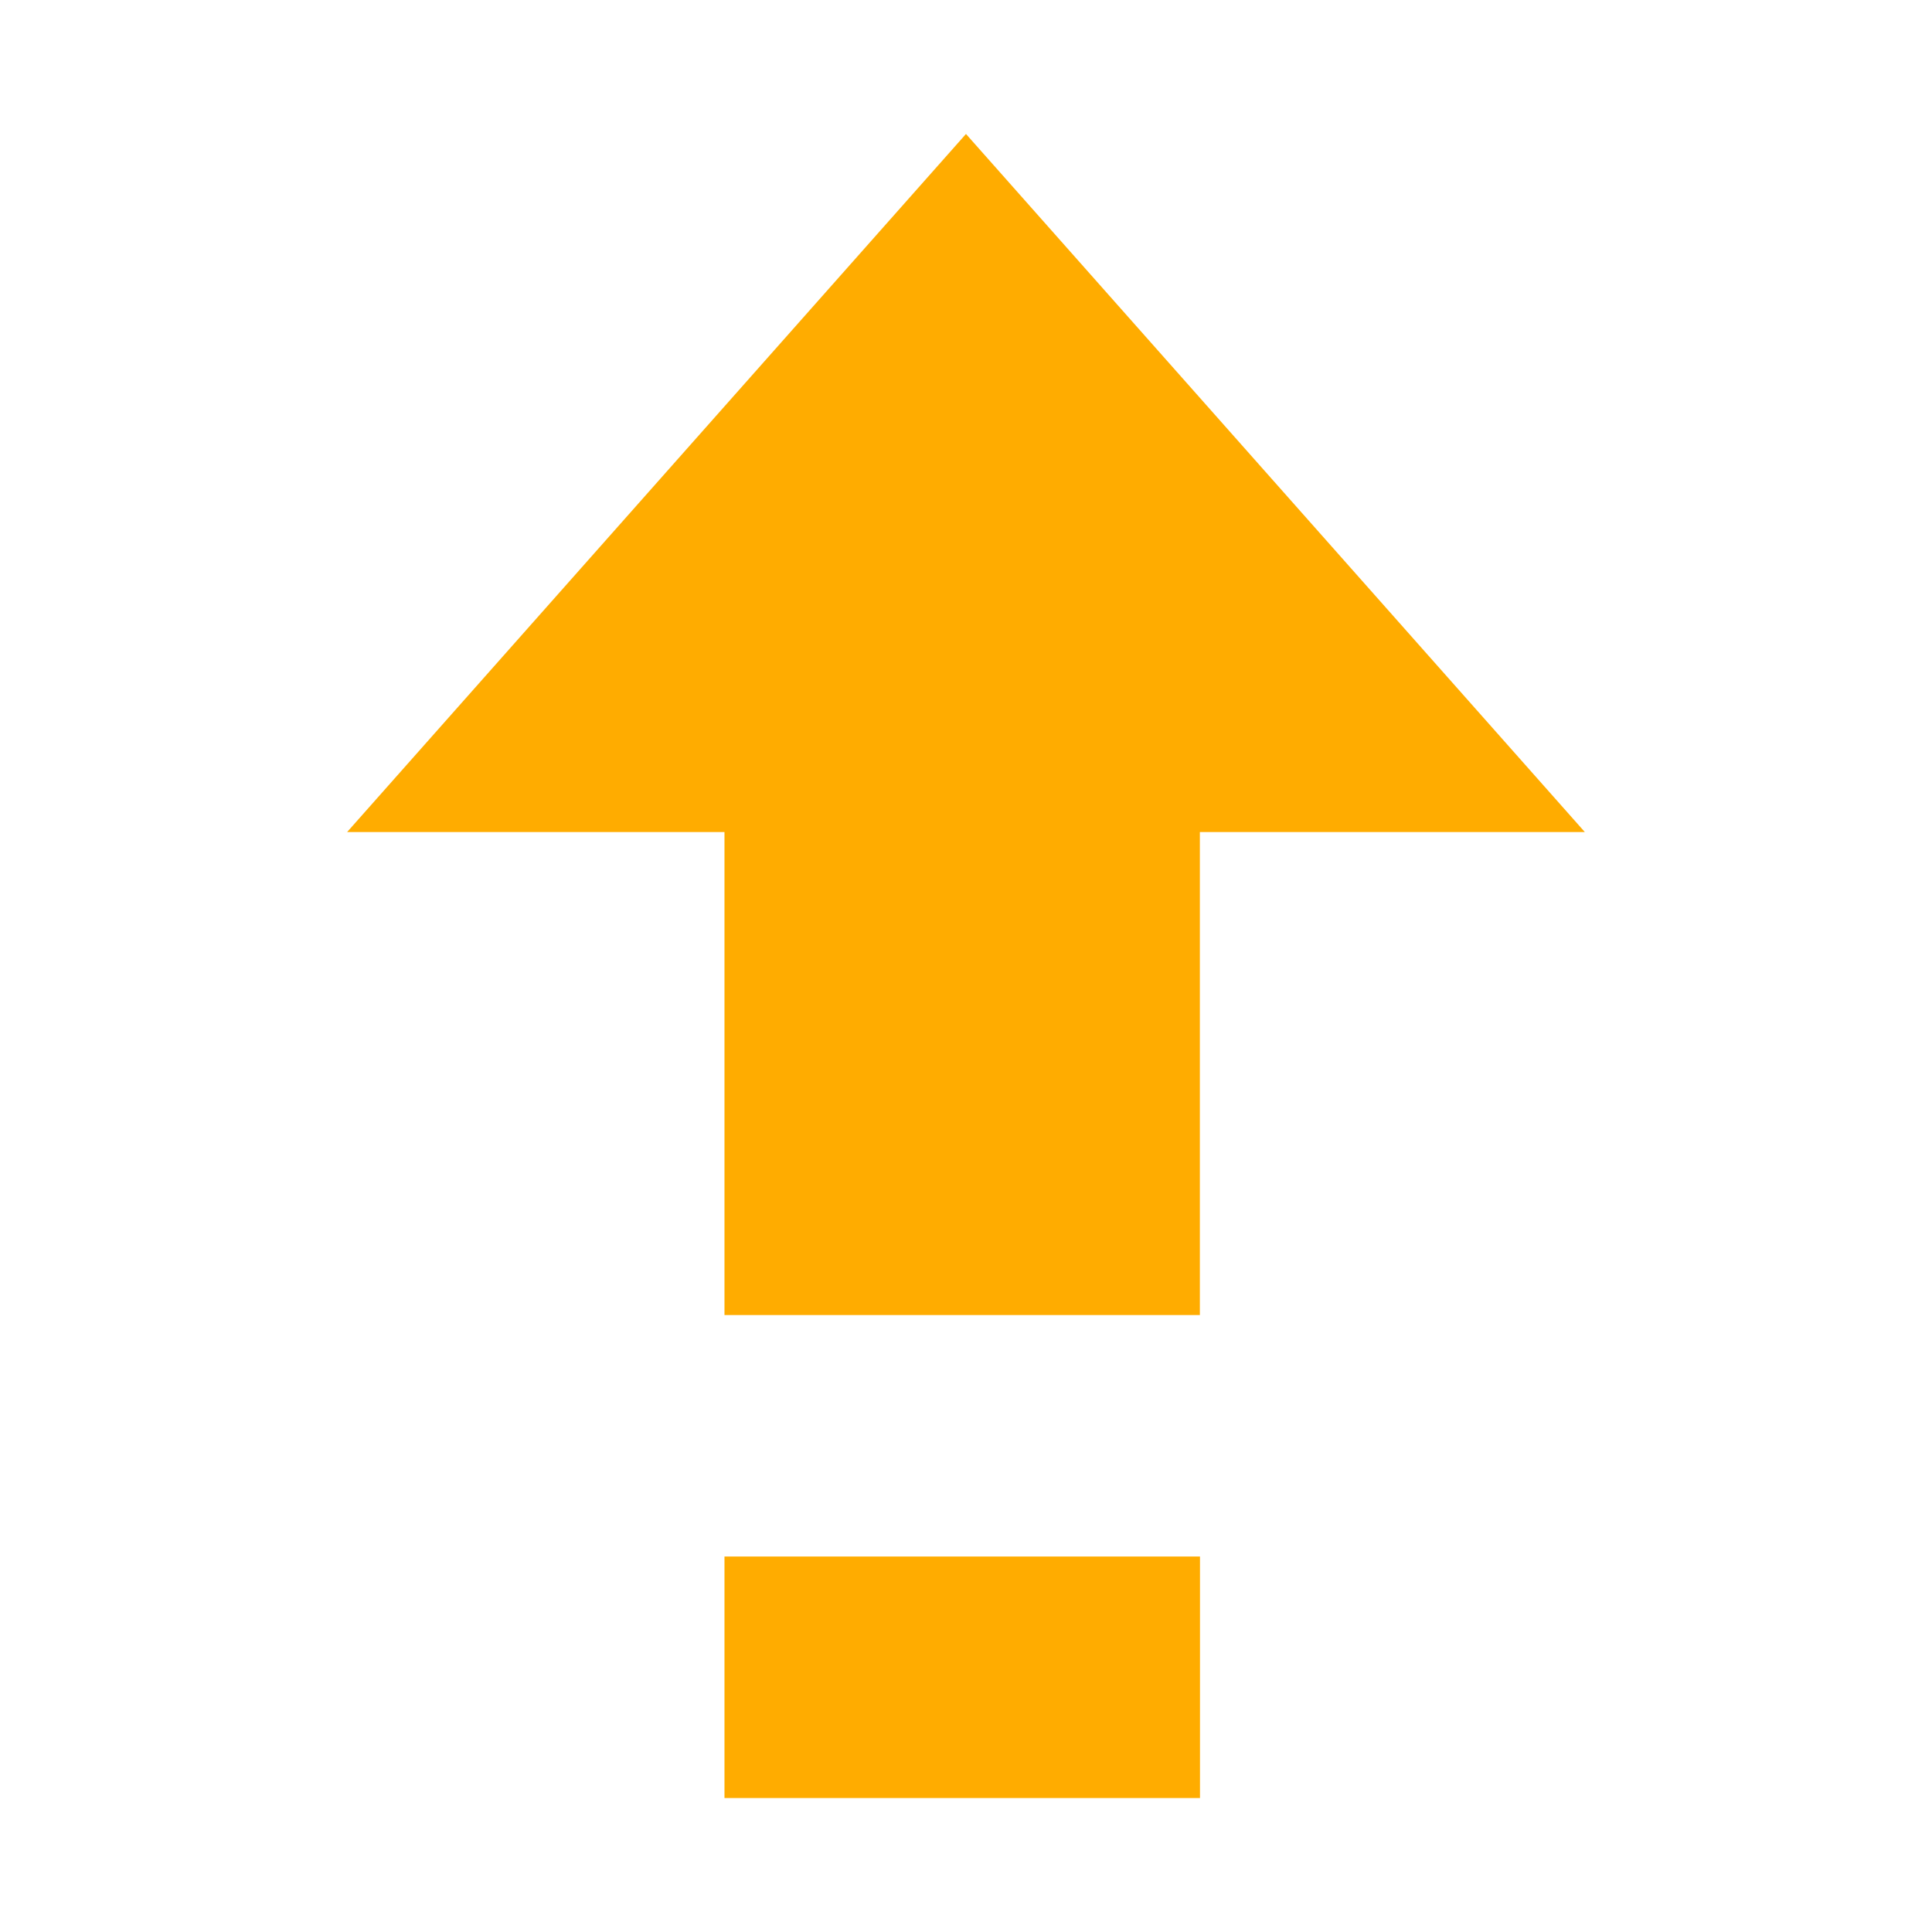
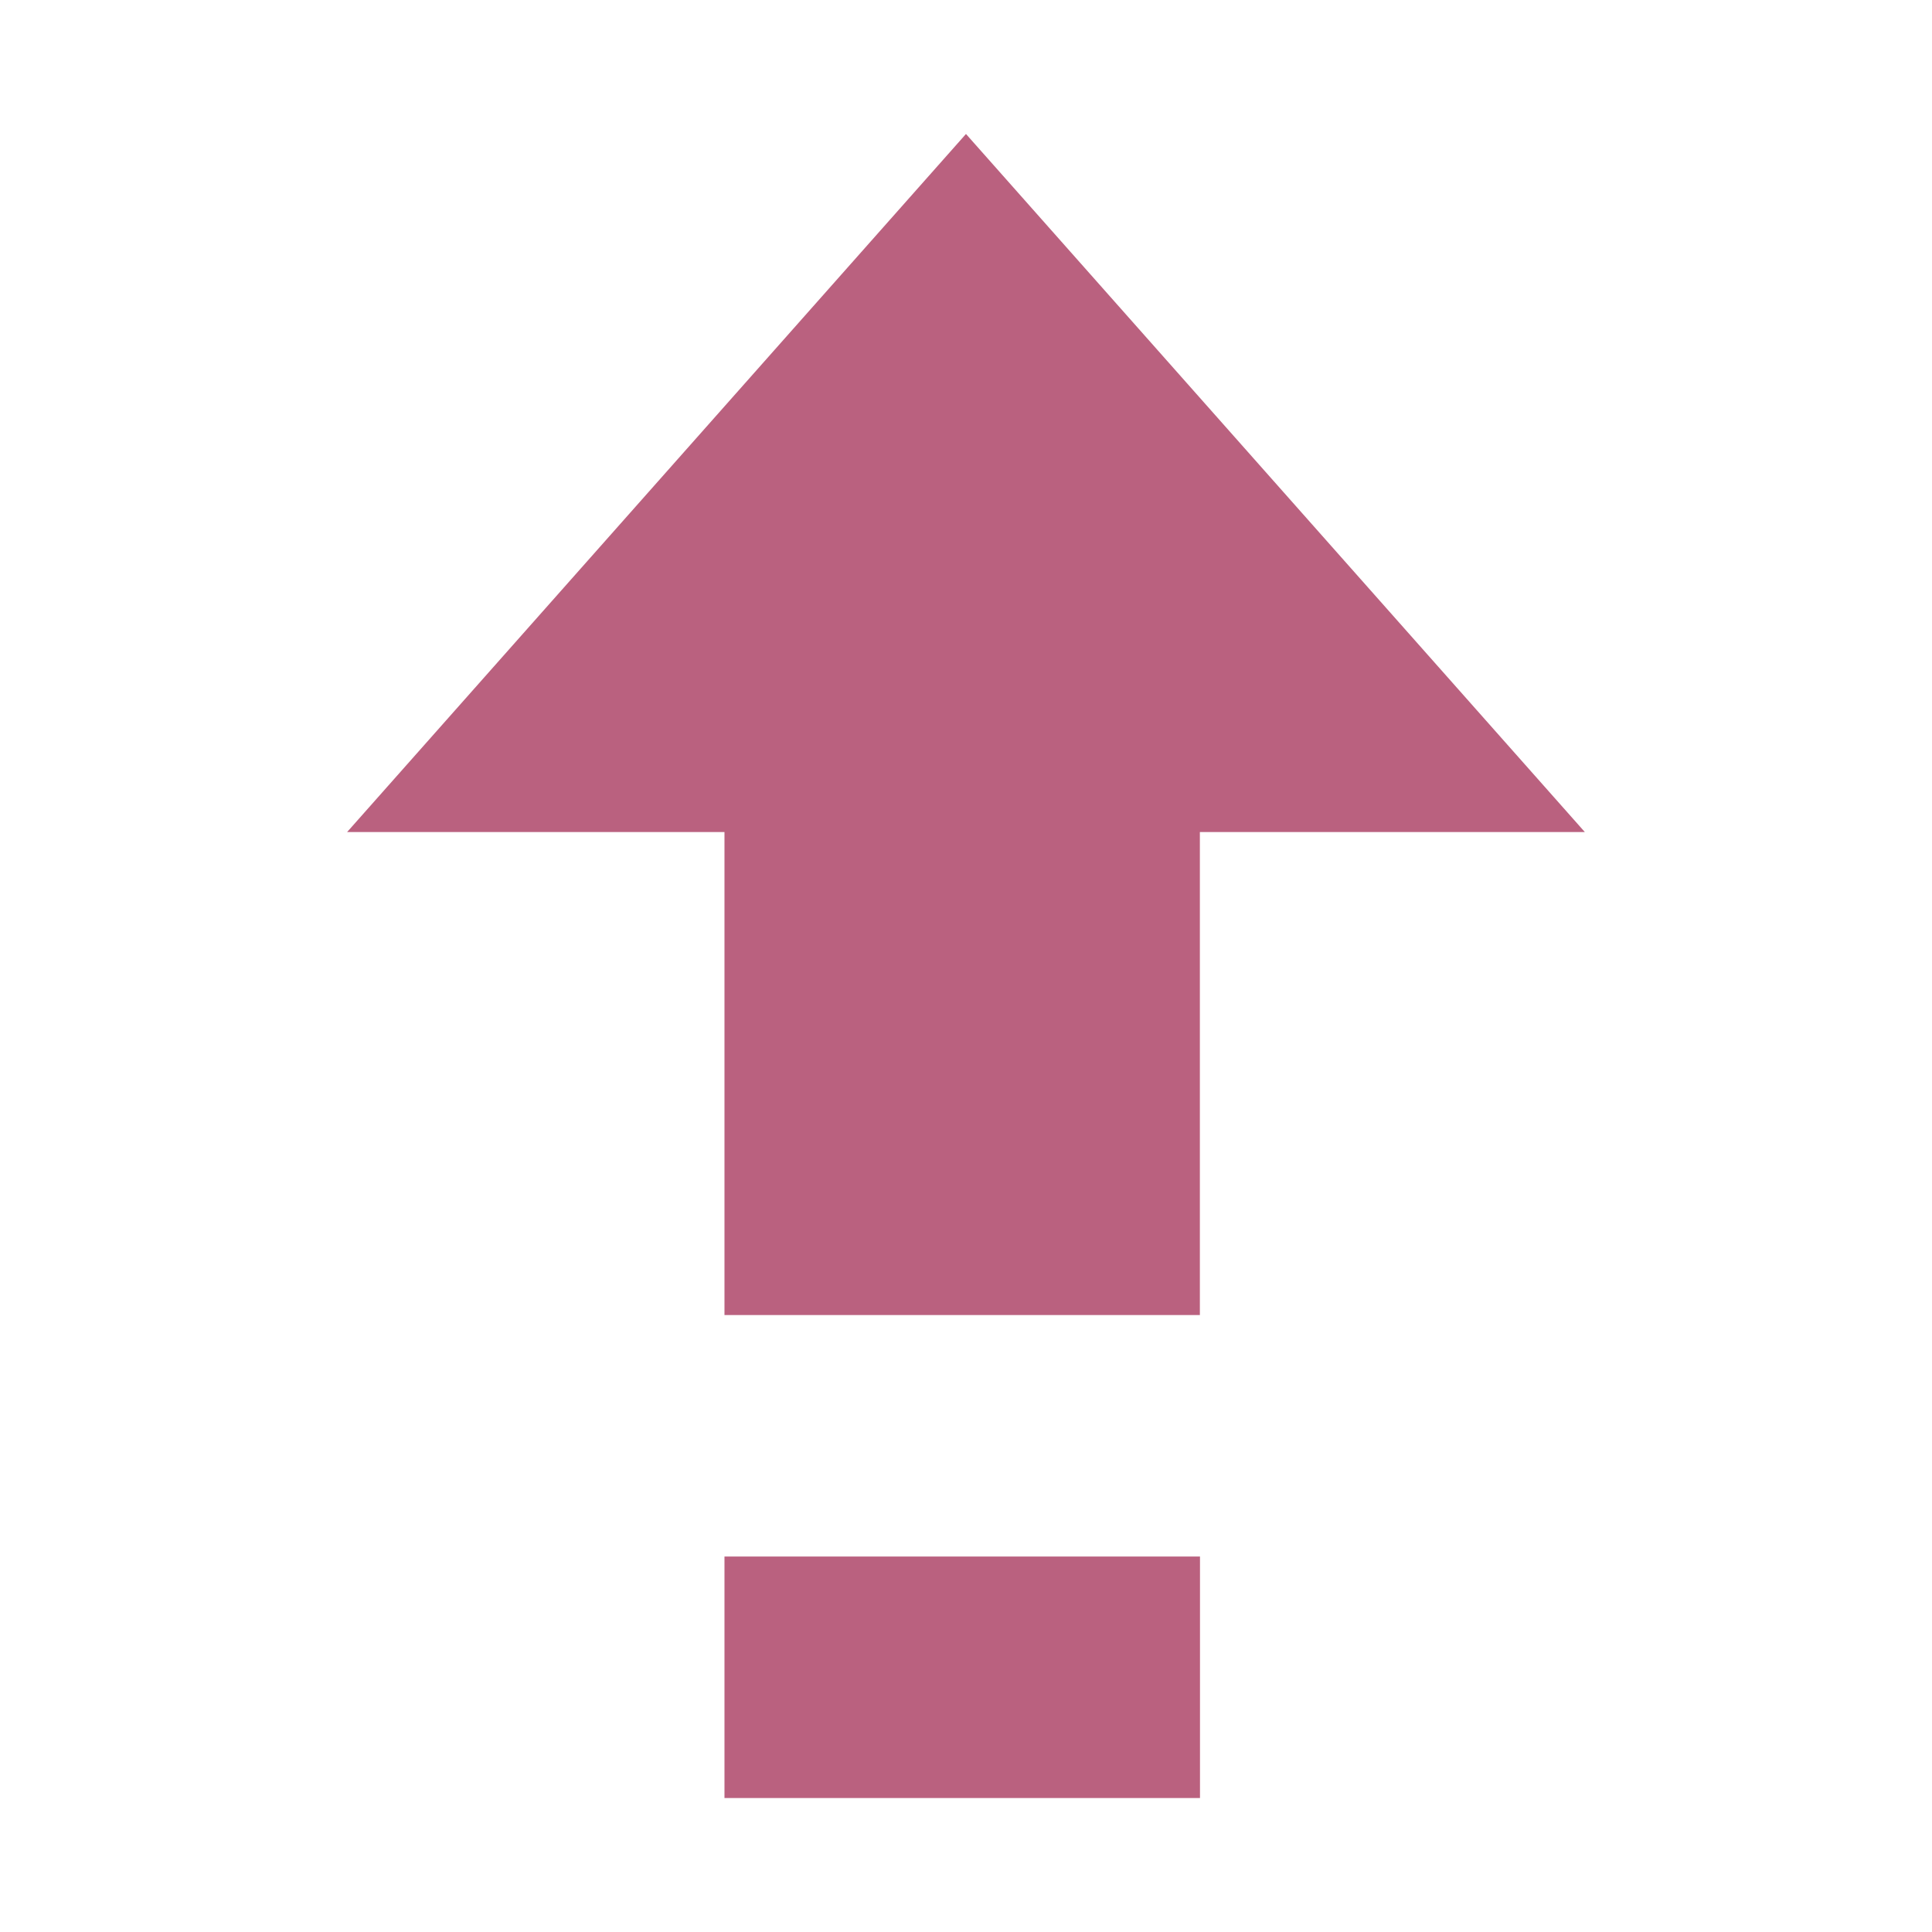
<svg xmlns="http://www.w3.org/2000/svg" xmlns:ns1="http://www.openswatchbook.org/uri/2009/osb" width="32" viewBox="0 0 32 32" version="1.1" id="svg7384" height="32">
  <defs id="defs7386">
    <linearGradient ns1:paint="solid" id="linearGradient19282" gradientTransform="matrix(-2.736579,0.2820293,-0.1890831,-0.9998832,239.5401,-879.4556)">
      <stop style="stop-color:#666666;stop-opacity:1;" offset="0" id="stop19284" />
    </linearGradient>
  </defs>
  <g transform="translate(-141.0002,-791)" style="display:inline" id="layer9" />
  <g transform="translate(-141.0002,-791)" style="display:inline" id="layer10" />
  <g transform="translate(-141.0002,-791)" id="layer11" />
  <g transform="translate(-141.0002,-791)" style="display:inline" id="layer13" />
  <g transform="translate(-141.0002,-791)" id="layer14" />
  <g transform="translate(-141.0002,-791)" style="display:inline" id="layer15" />
  <g transform="translate(-141.0002,-791)" style="display:inline" id="g71291" />
  <g transform="translate(-141.0002,-791)" style="display:inline" id="g4953" />
-   <g transform="matrix(2,0,0,2,-282.0004,-1614.219)" style="display:inline;fill:#ffac00;fill-opacity:1" id="layer12">
-     <path style="color:#000000;display:inline;overflow:visible;visibility:visible;fill:#ffac00;fill-opacity:1;stroke:none;stroke-width:2;marker:none;enable-background:new" d="m 147,818 v -4 h -3.125 l 5.125,-5.781 5.125,5.781 h -3.188 v 4 z" id="path16532" />
-     <path id="path16534" d="m 147,822 v -2 h 3.938 v 2 z" style="color:#000000;display:inline;overflow:visible;visibility:visible;fill:#ffac00;fill-opacity:1;stroke:none;stroke-width:2;marker:none;enable-background:new" />
+   <g transform="matrix(2,0,0,2,-282.0004,-1614.219)" style="display:inline;fill:#BA617F;fill-opacity:1" id="layer12">
+     <path style="color:#000000;display:inline;overflow:visible;visibility:visible;fill:#BA617F;fill-opacity:1;stroke:none;stroke-width:2;marker:none;enable-background:new" d="m 147,818 v -4 h -3.125 l 5.125,-5.781 5.125,5.781 h -3.188 v 4 z" id="path16532" />
+     <path id="path16534" d="m 147,822 v -2 h 3.938 v 2 z" style="color:#000000;display:inline;overflow:visible;visibility:visible;fill:#BA617F;fill-opacity:1;stroke:none;stroke-width:2;marker:none;enable-background:new" />
  </g>
</svg>
